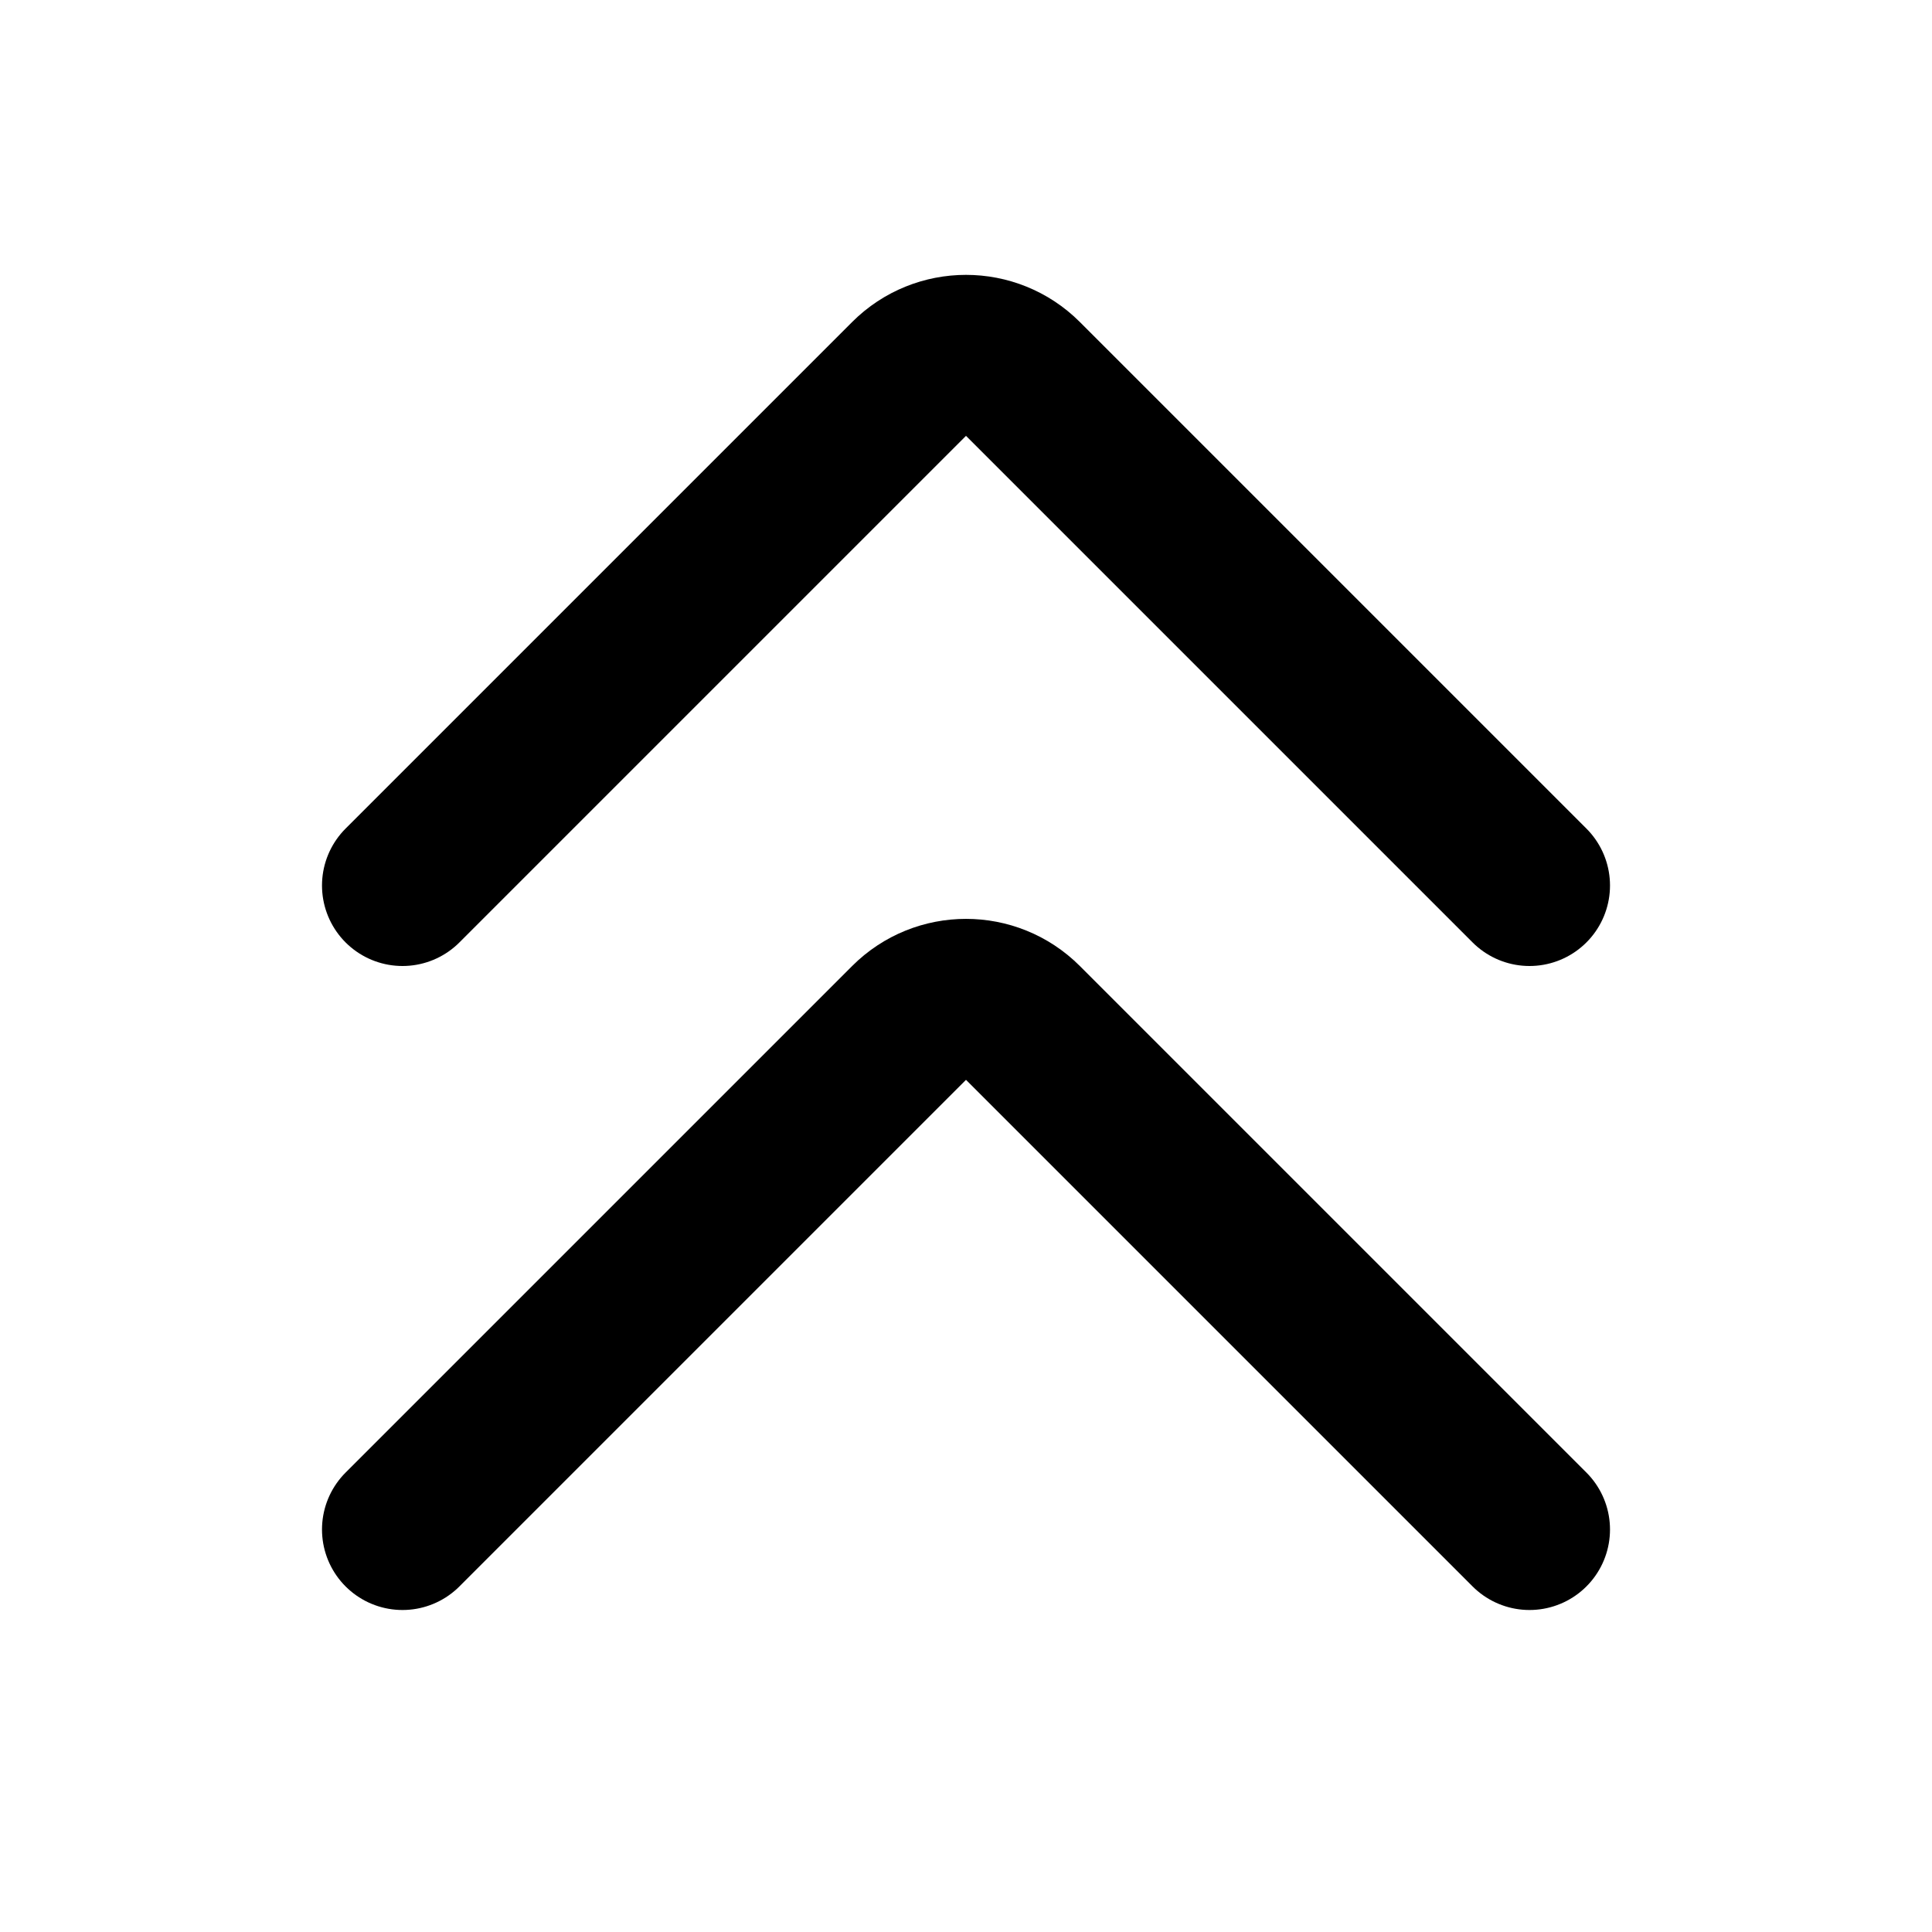
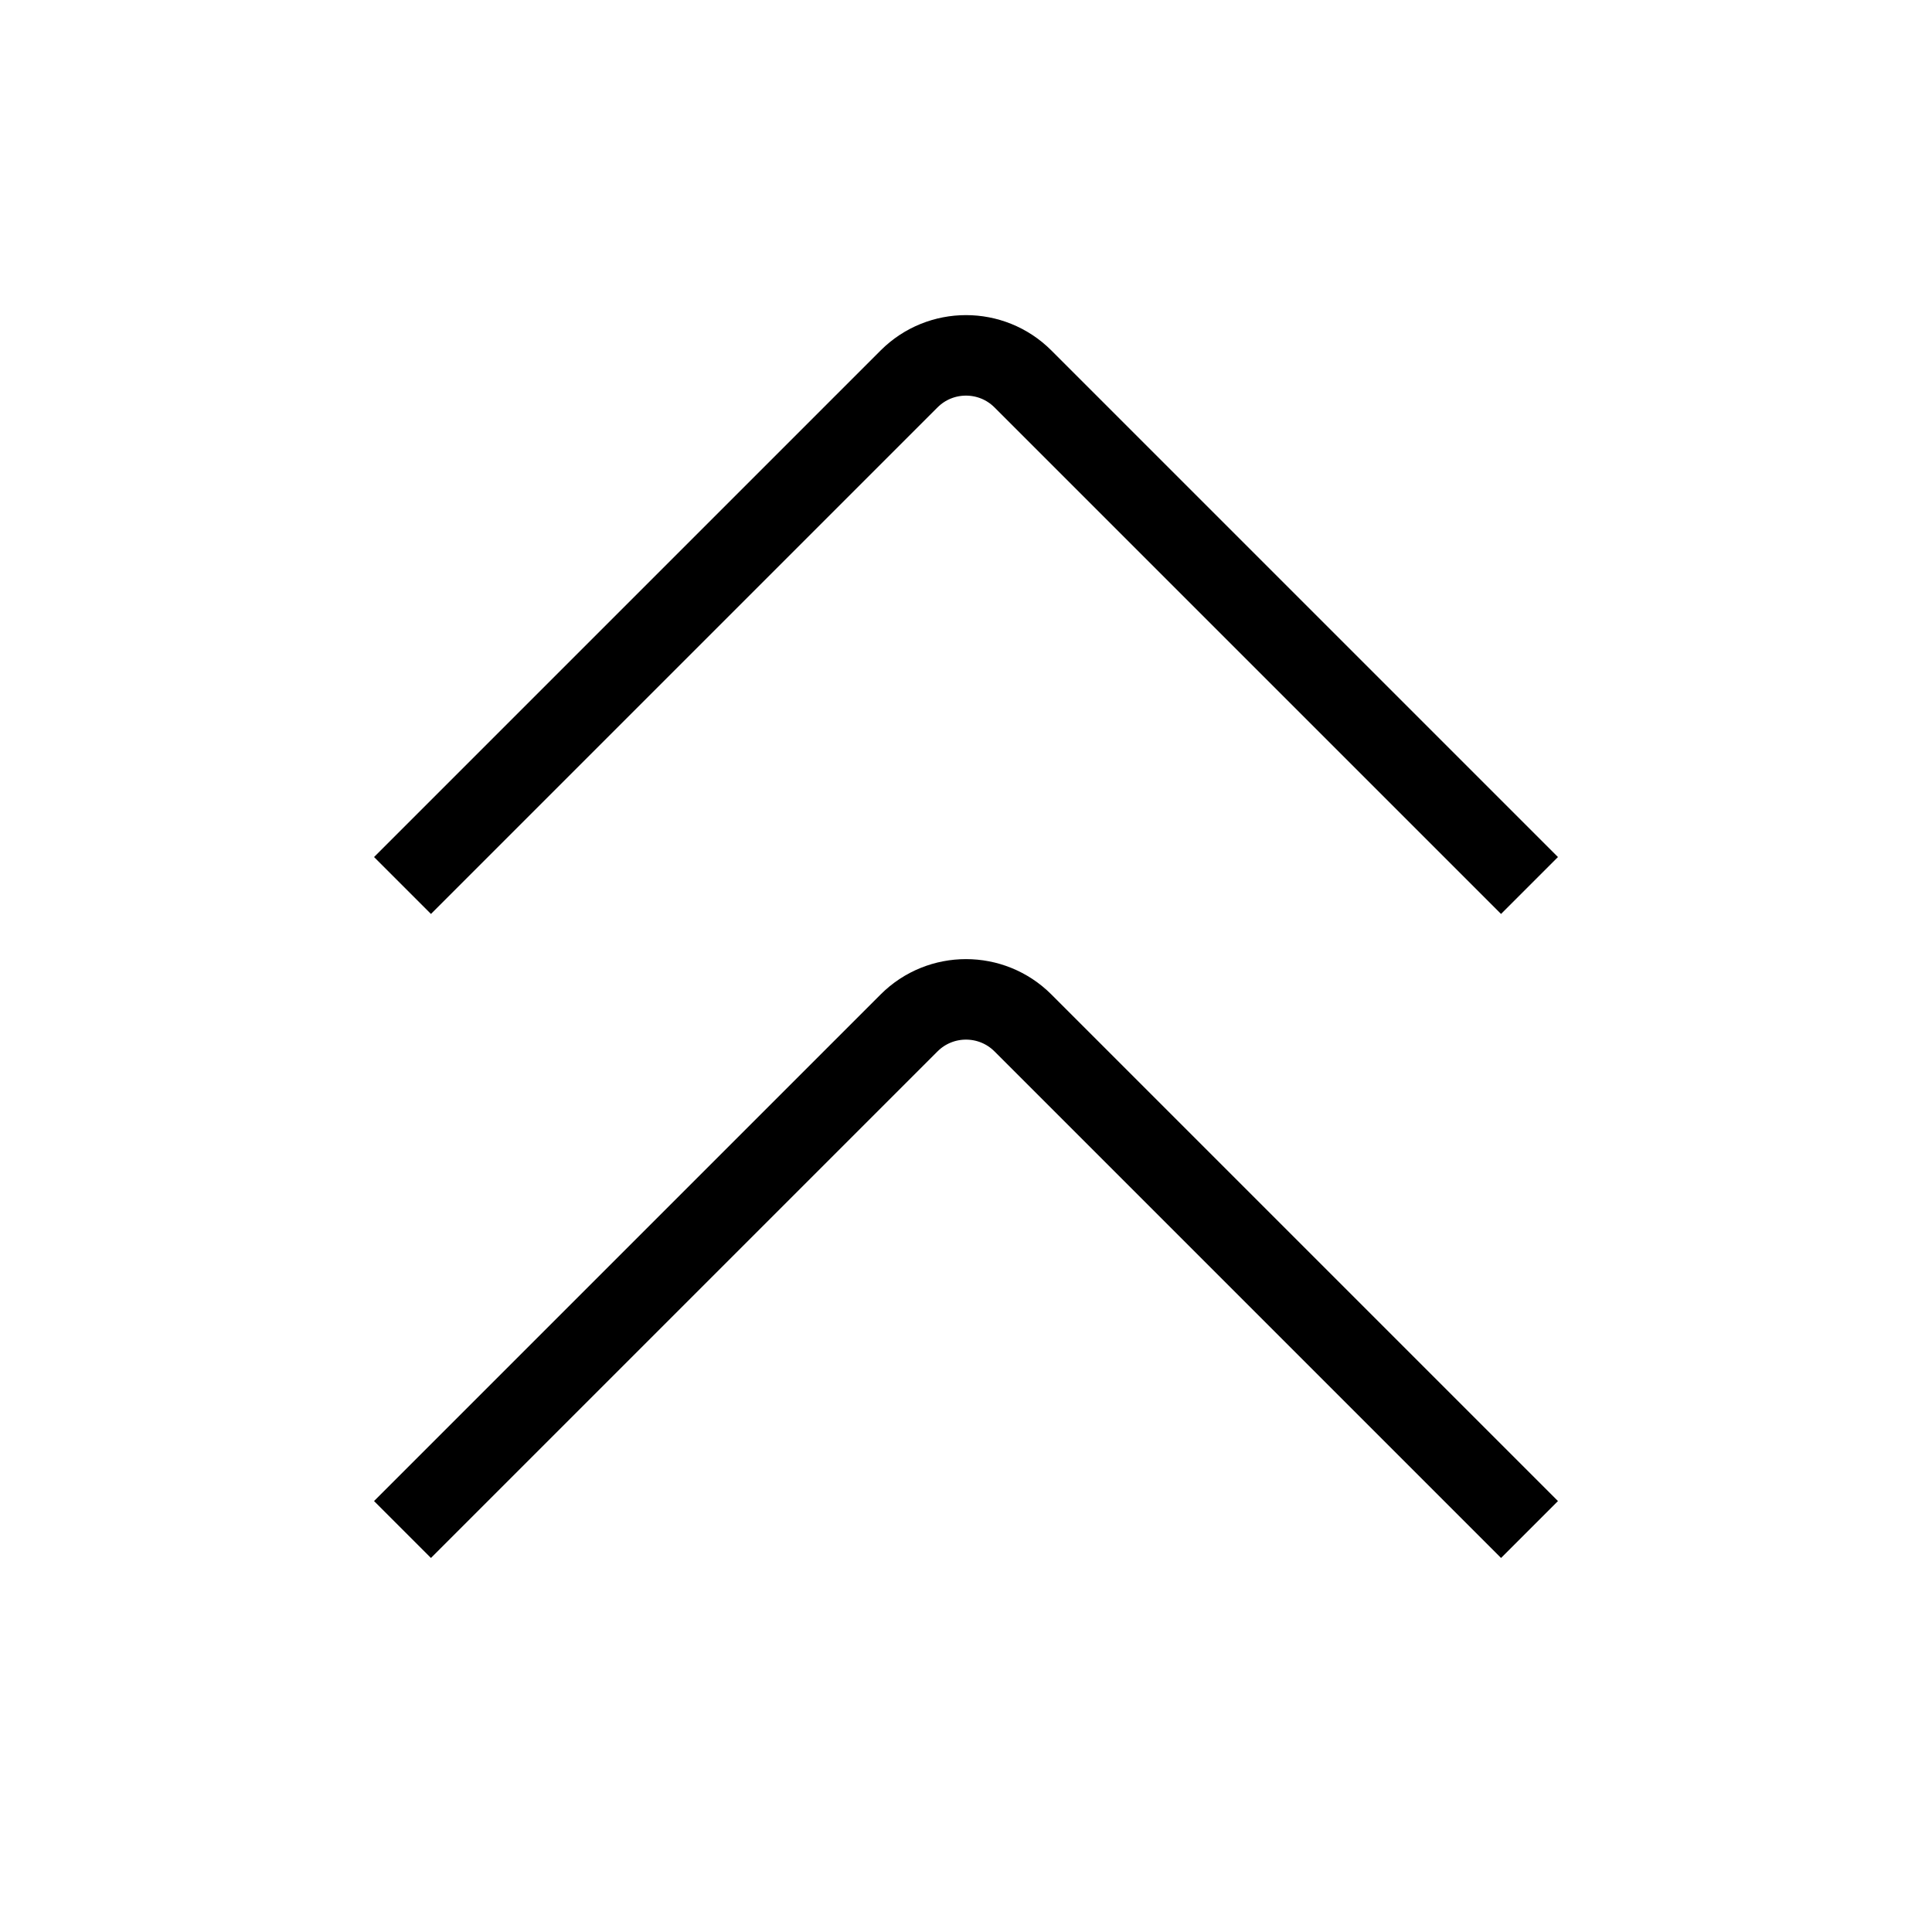
<svg xmlns="http://www.w3.org/2000/svg" width="800px" height="800px" viewBox="0 0 24 24" fill="none">
-   <path d="M5 19L11.293 12.707C11.683 12.317 12.317 12.317 12.707 12.707L19 19" stroke="#000000" stroke-width="2" stroke-linecap="round" stroke-linejoin="round" />
-   <path d="M5 11L11.293 4.707C11.683 4.317 12.317 4.317 12.707 4.707L19 11" stroke="#000000" stroke-width="2" stroke-linecap="round" stroke-linejoin="round" />
+   <path d="M5 19L11.293 12.707C11.683 12.317 12.317 12.317 12.707 12.707L19 19" stroke="#000000" strokeWidth="2" strokeLinecap="round" strokeLinejoin="round" />
+   <path d="M5 11L11.293 4.707C11.683 4.317 12.317 4.317 12.707 4.707L19 11" stroke="#000000" strokeWidth="2" strokeLinecap="round" strokeLinejoin="round" />
</svg>
